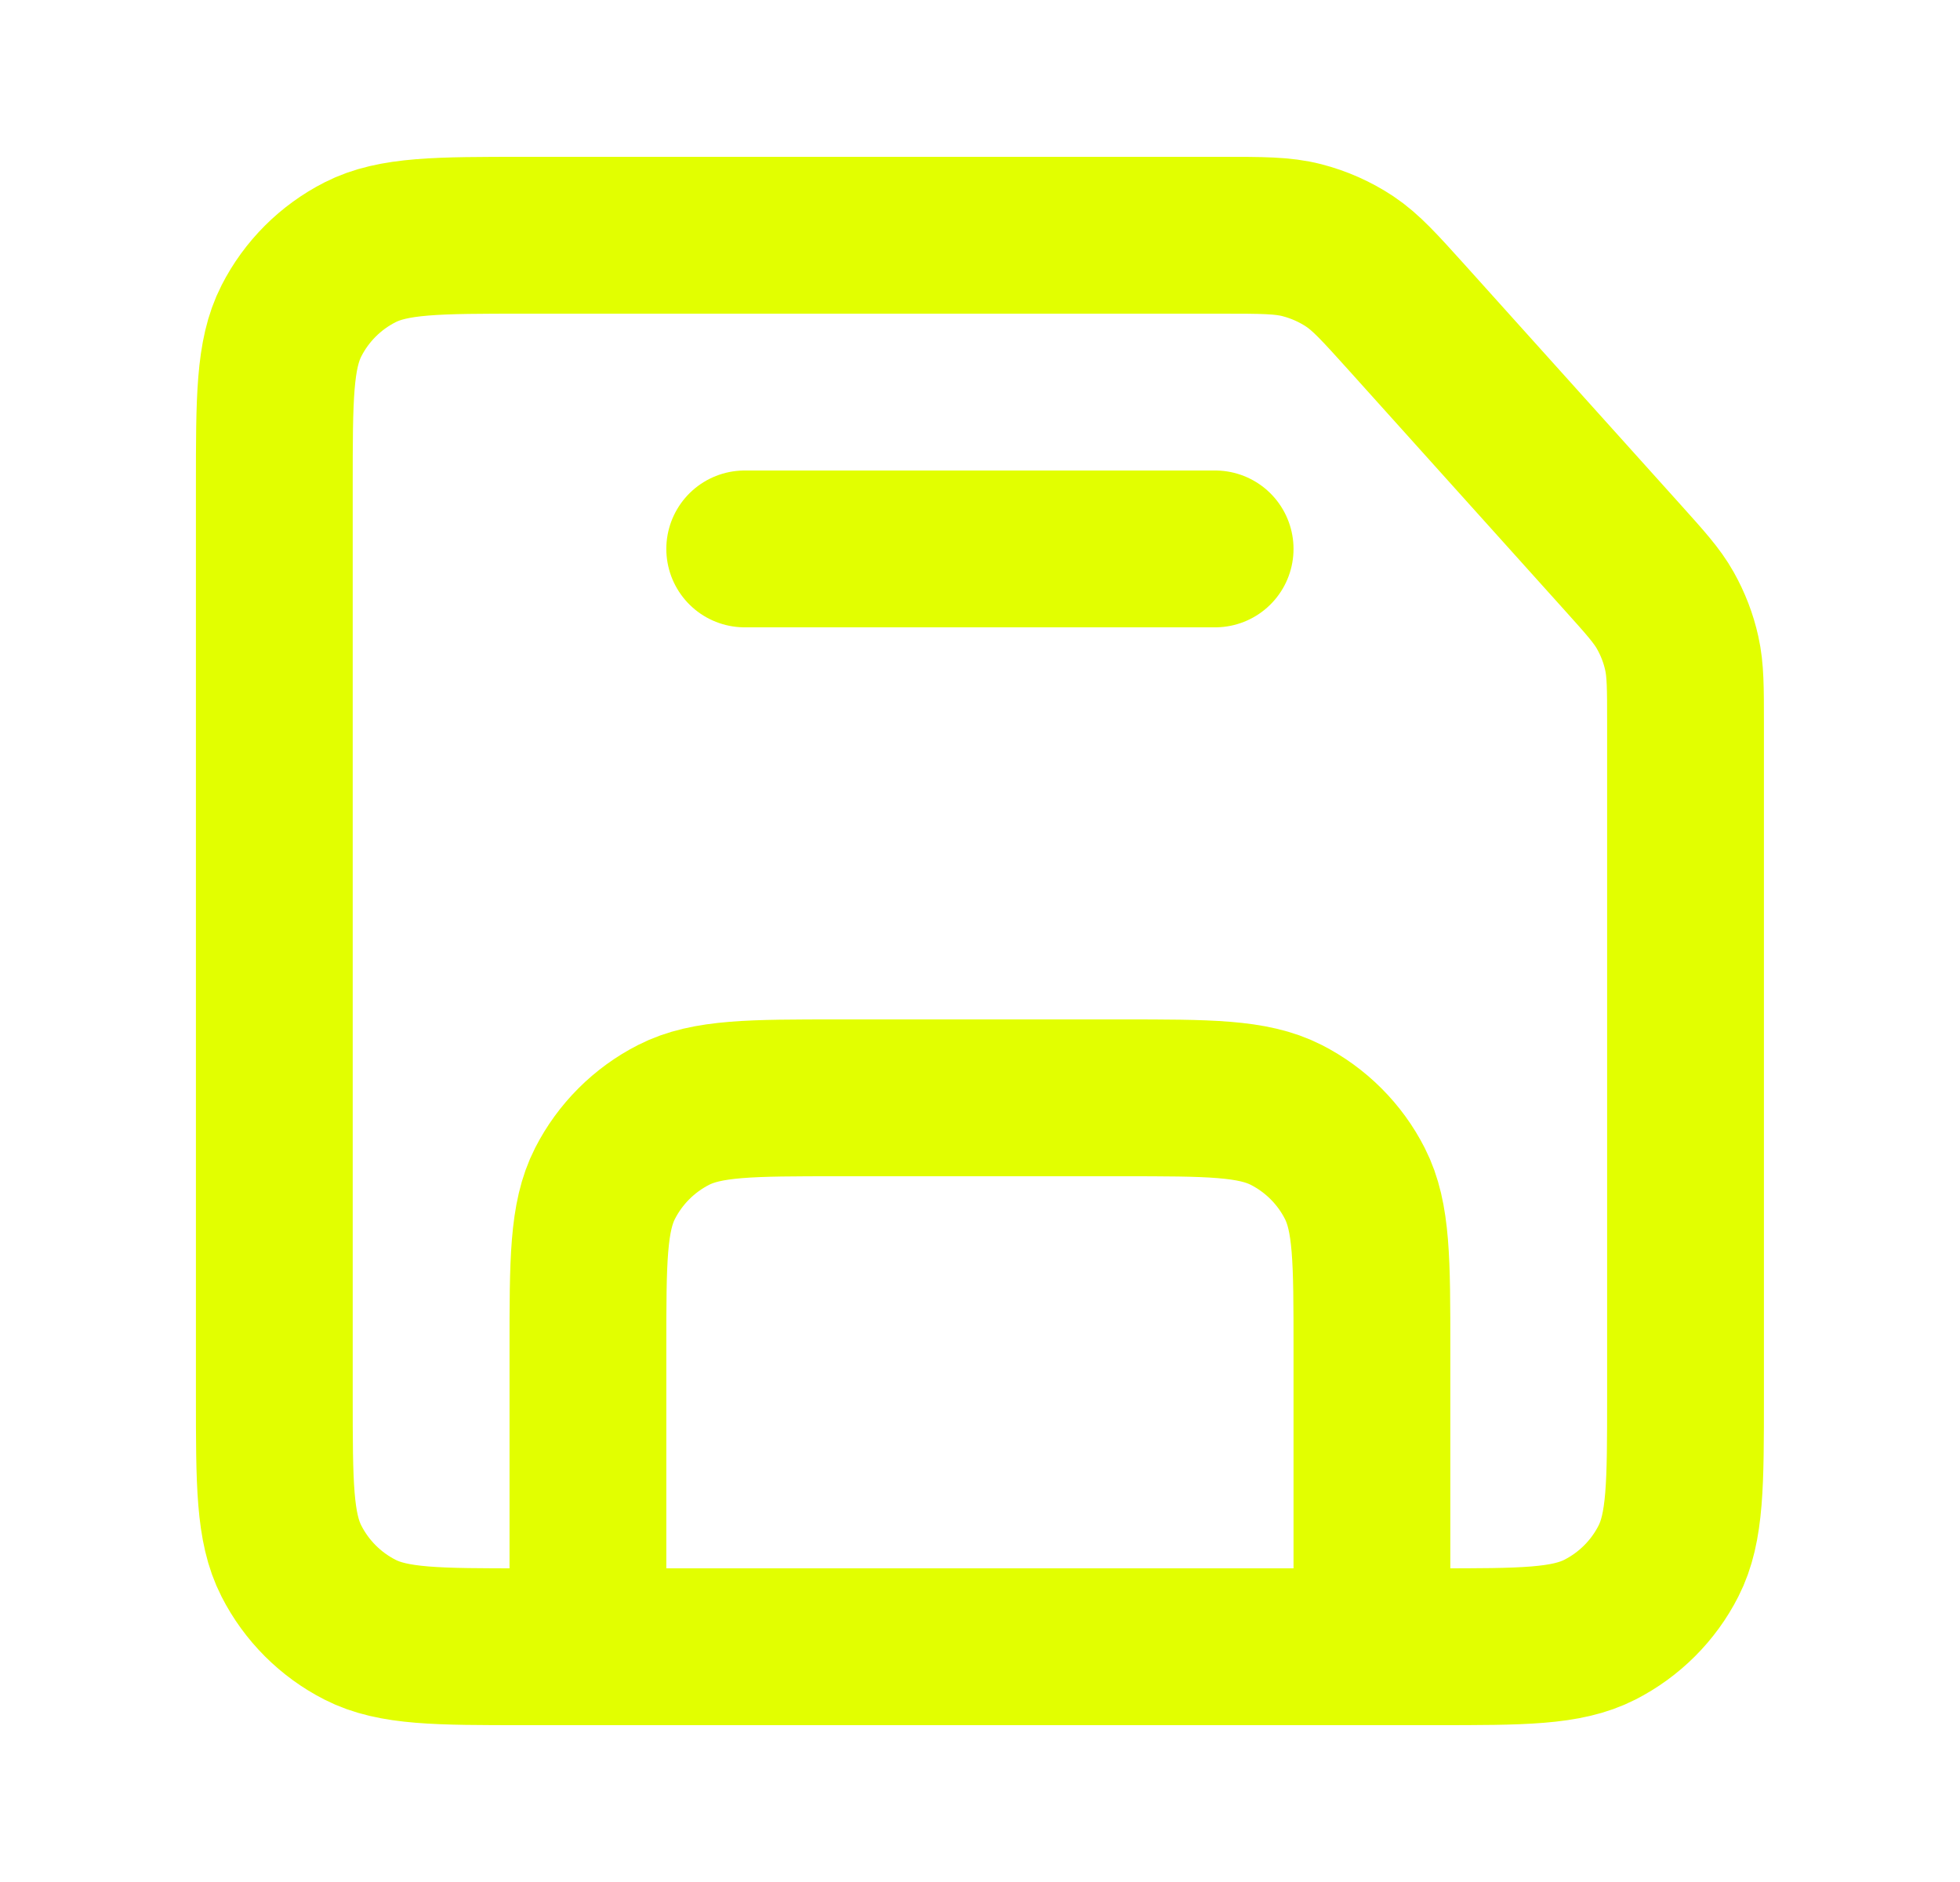
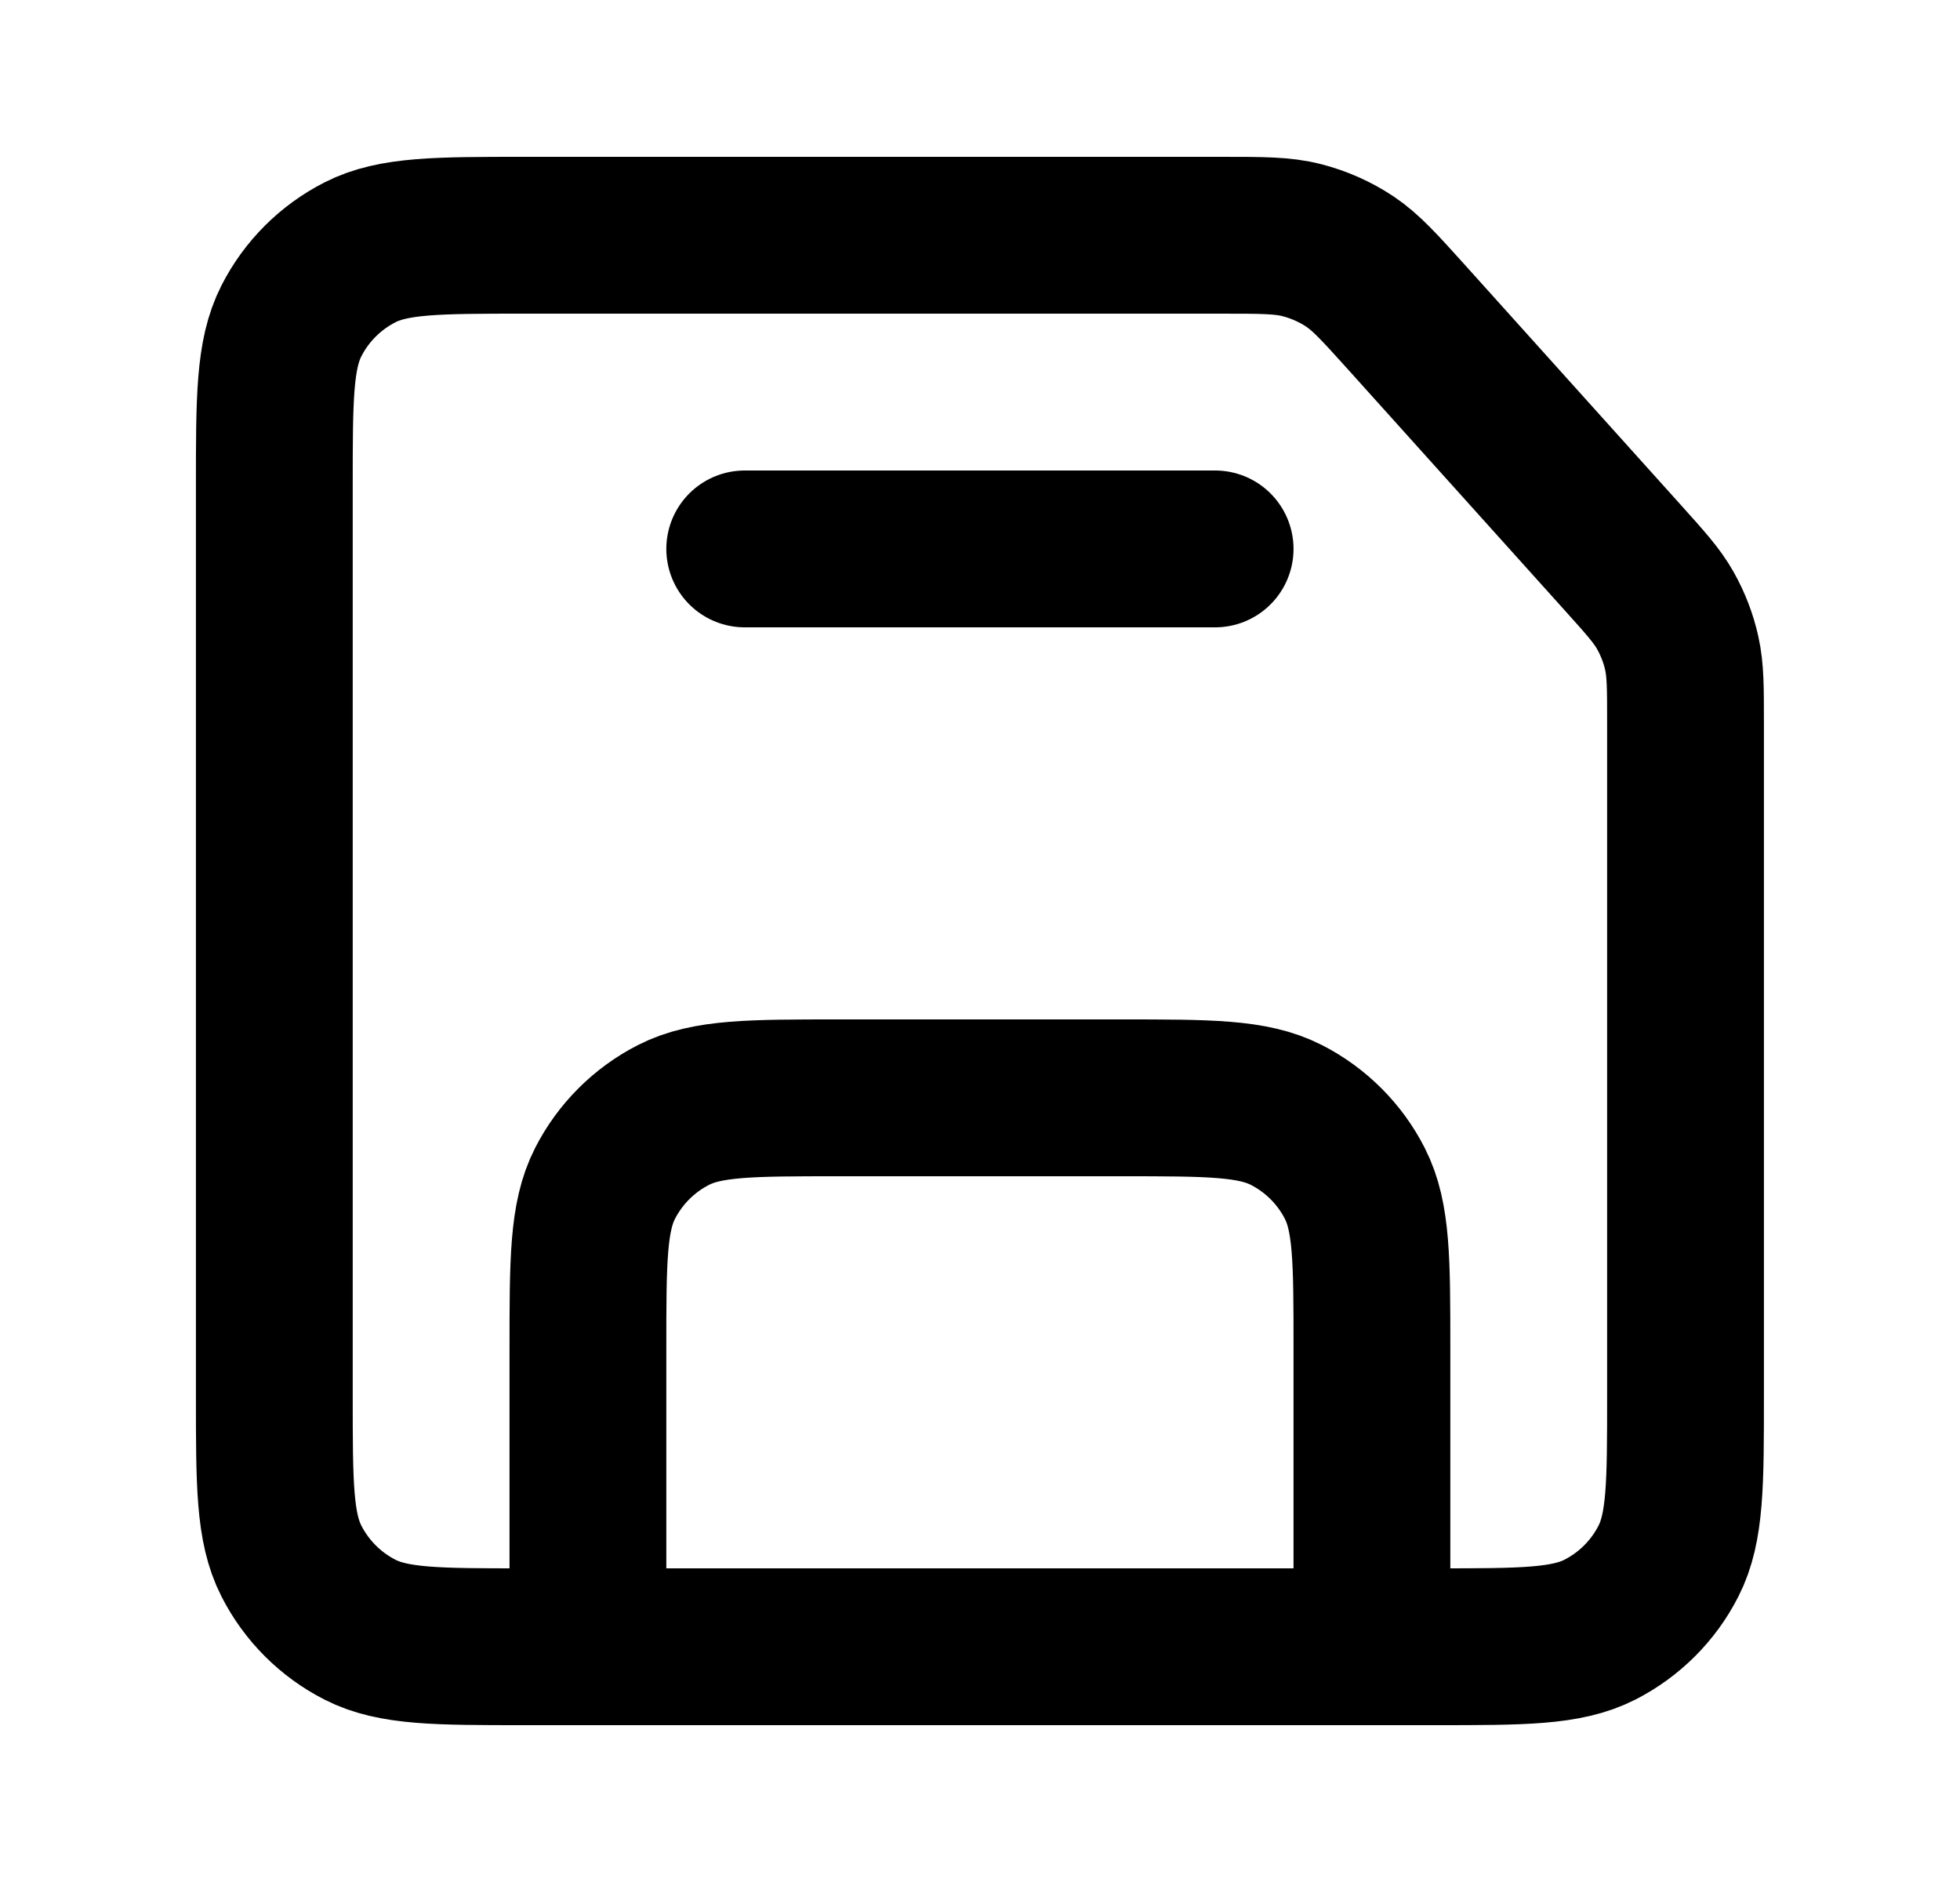
<svg xmlns="http://www.w3.org/2000/svg" width="25" height="24" viewBox="0 0 25 24" fill="none">
-   <path d="M17.499 21L7.499 21M17.499 21L18.302 21C19.42 21 19.979 21 20.407 20.782C20.783 20.59 21.09 20.284 21.281 19.908C21.499 19.481 21.499 18.921 21.499 17.803V9.22C21.499 8.771 21.499 8.545 21.451 8.331C21.409 8.14 21.338 7.957 21.242 7.786C21.136 7.597 20.986 7.431 20.692 7.104L17.937 4.042C17.596 3.664 17.423 3.472 17.216 3.334C17.029 3.21 16.823 3.119 16.606 3.063C16.362 3 16.099 3 15.574 3H6.699C5.579 3 5.019 3 4.591 3.218C4.215 3.41 3.909 3.715 3.717 4.092C3.499 4.52 3.499 5.08 3.499 6.2V17.8C3.499 18.92 3.499 19.48 3.717 19.907C3.909 20.284 4.215 20.59 4.591 20.782C5.018 21 5.578 21 6.696 21H7.499M17.499 21V17.197C17.499 16.079 17.499 15.519 17.281 15.092C17.09 14.716 16.783 14.41 16.407 14.218C15.979 14 15.419 14 14.299 14H10.699C9.579 14 9.019 14 8.591 14.218C8.215 14.41 7.909 14.716 7.717 15.092C7.499 15.52 7.499 16.08 7.499 17.2V21M15.499 7H9.499" stroke="#E2FF00" stroke-width="2" stroke-linecap="round" stroke-linejoin="round" />
+   <path d="M17.499 21L7.499 21M17.499 21L18.302 21C19.42 21 19.979 21 20.407 20.782C20.783 20.59 21.09 20.284 21.281 19.908C21.499 19.481 21.499 18.921 21.499 17.803V9.22C21.499 8.771 21.499 8.545 21.451 8.331C21.409 8.14 21.338 7.957 21.242 7.786C21.136 7.597 20.986 7.431 20.692 7.104L17.937 4.042C17.596 3.664 17.423 3.472 17.216 3.334C17.029 3.21 16.823 3.119 16.606 3.063C16.362 3 16.099 3 15.574 3H6.699C5.579 3 5.019 3 4.591 3.218C4.215 3.41 3.909 3.715 3.717 4.092C3.499 4.52 3.499 5.08 3.499 6.2V17.8C3.499 18.92 3.499 19.48 3.717 19.907C3.909 20.284 4.215 20.59 4.591 20.782C5.018 21 5.578 21 6.696 21H7.499M17.499 21V17.197C17.499 16.079 17.499 15.519 17.281 15.092C17.09 14.716 16.783 14.41 16.407 14.218C15.979 14 15.419 14 14.299 14H10.699C9.579 14 9.019 14 8.591 14.218C8.215 14.41 7.909 14.716 7.717 15.092C7.499 15.52 7.499 16.08 7.499 17.2V21M15.499 7H9.499" stroke="currentColor" stroke-width="2" stroke-linecap="round" stroke-linejoin="round" />
</svg>
